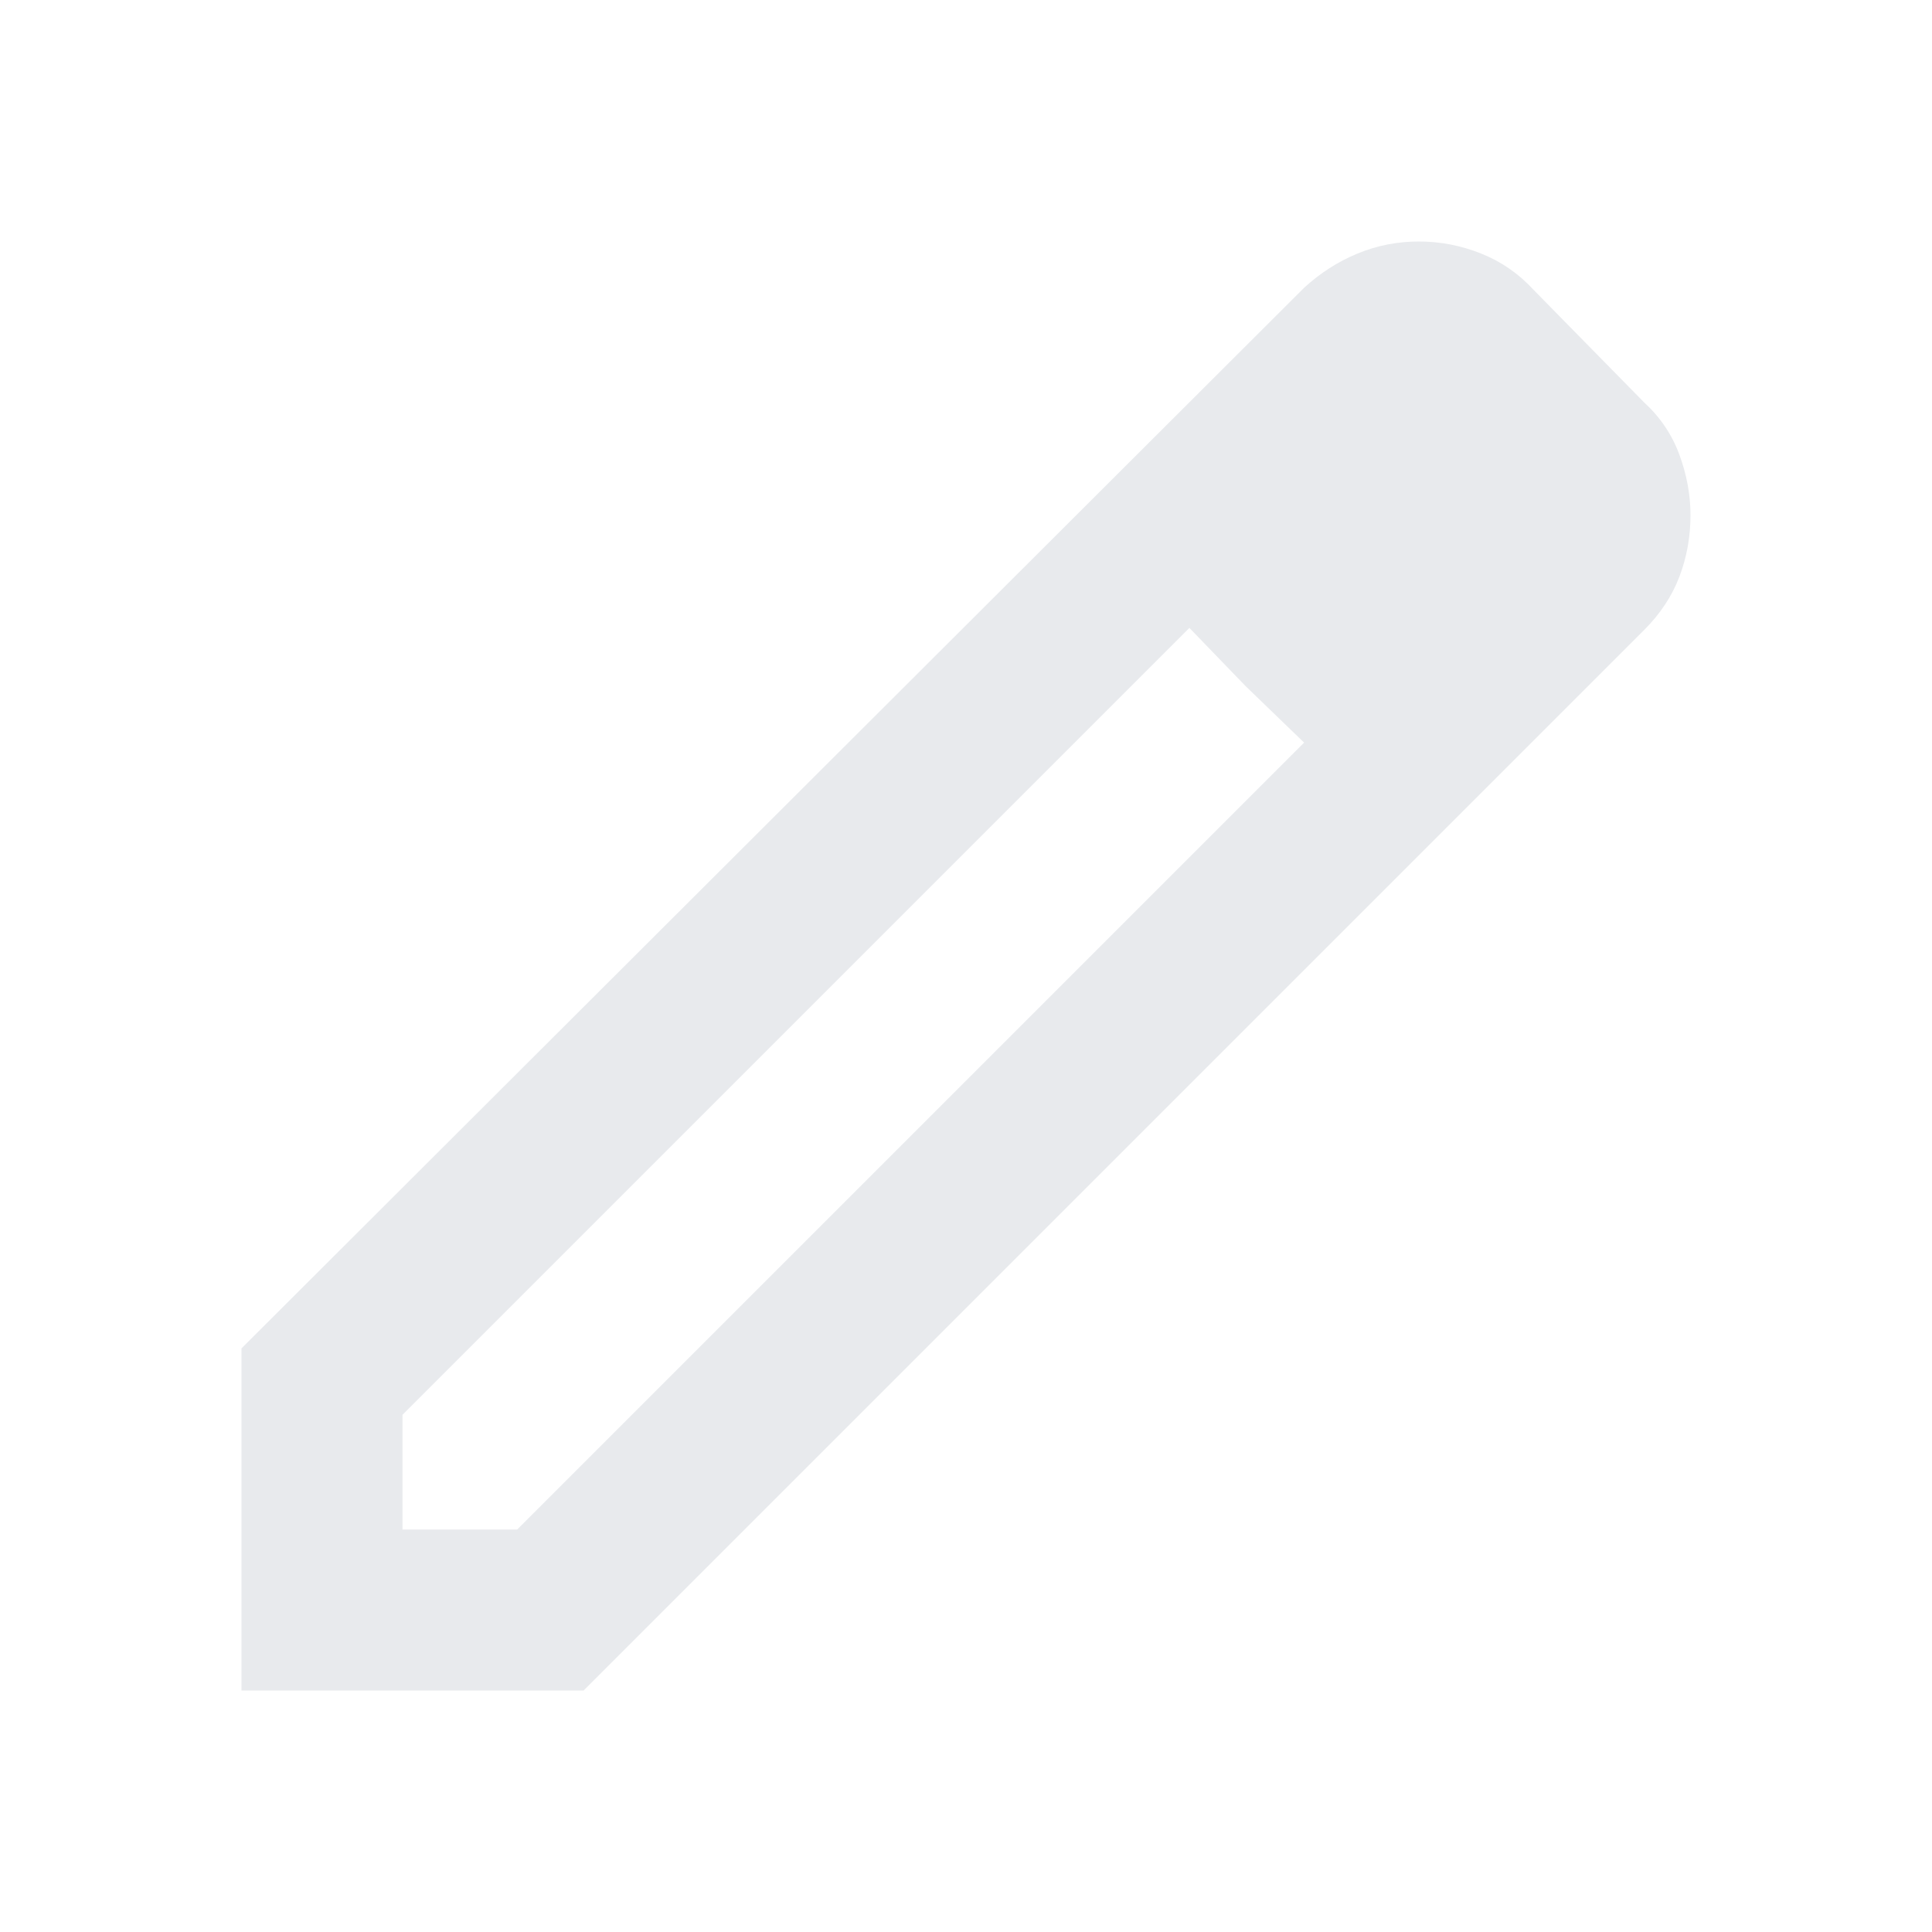
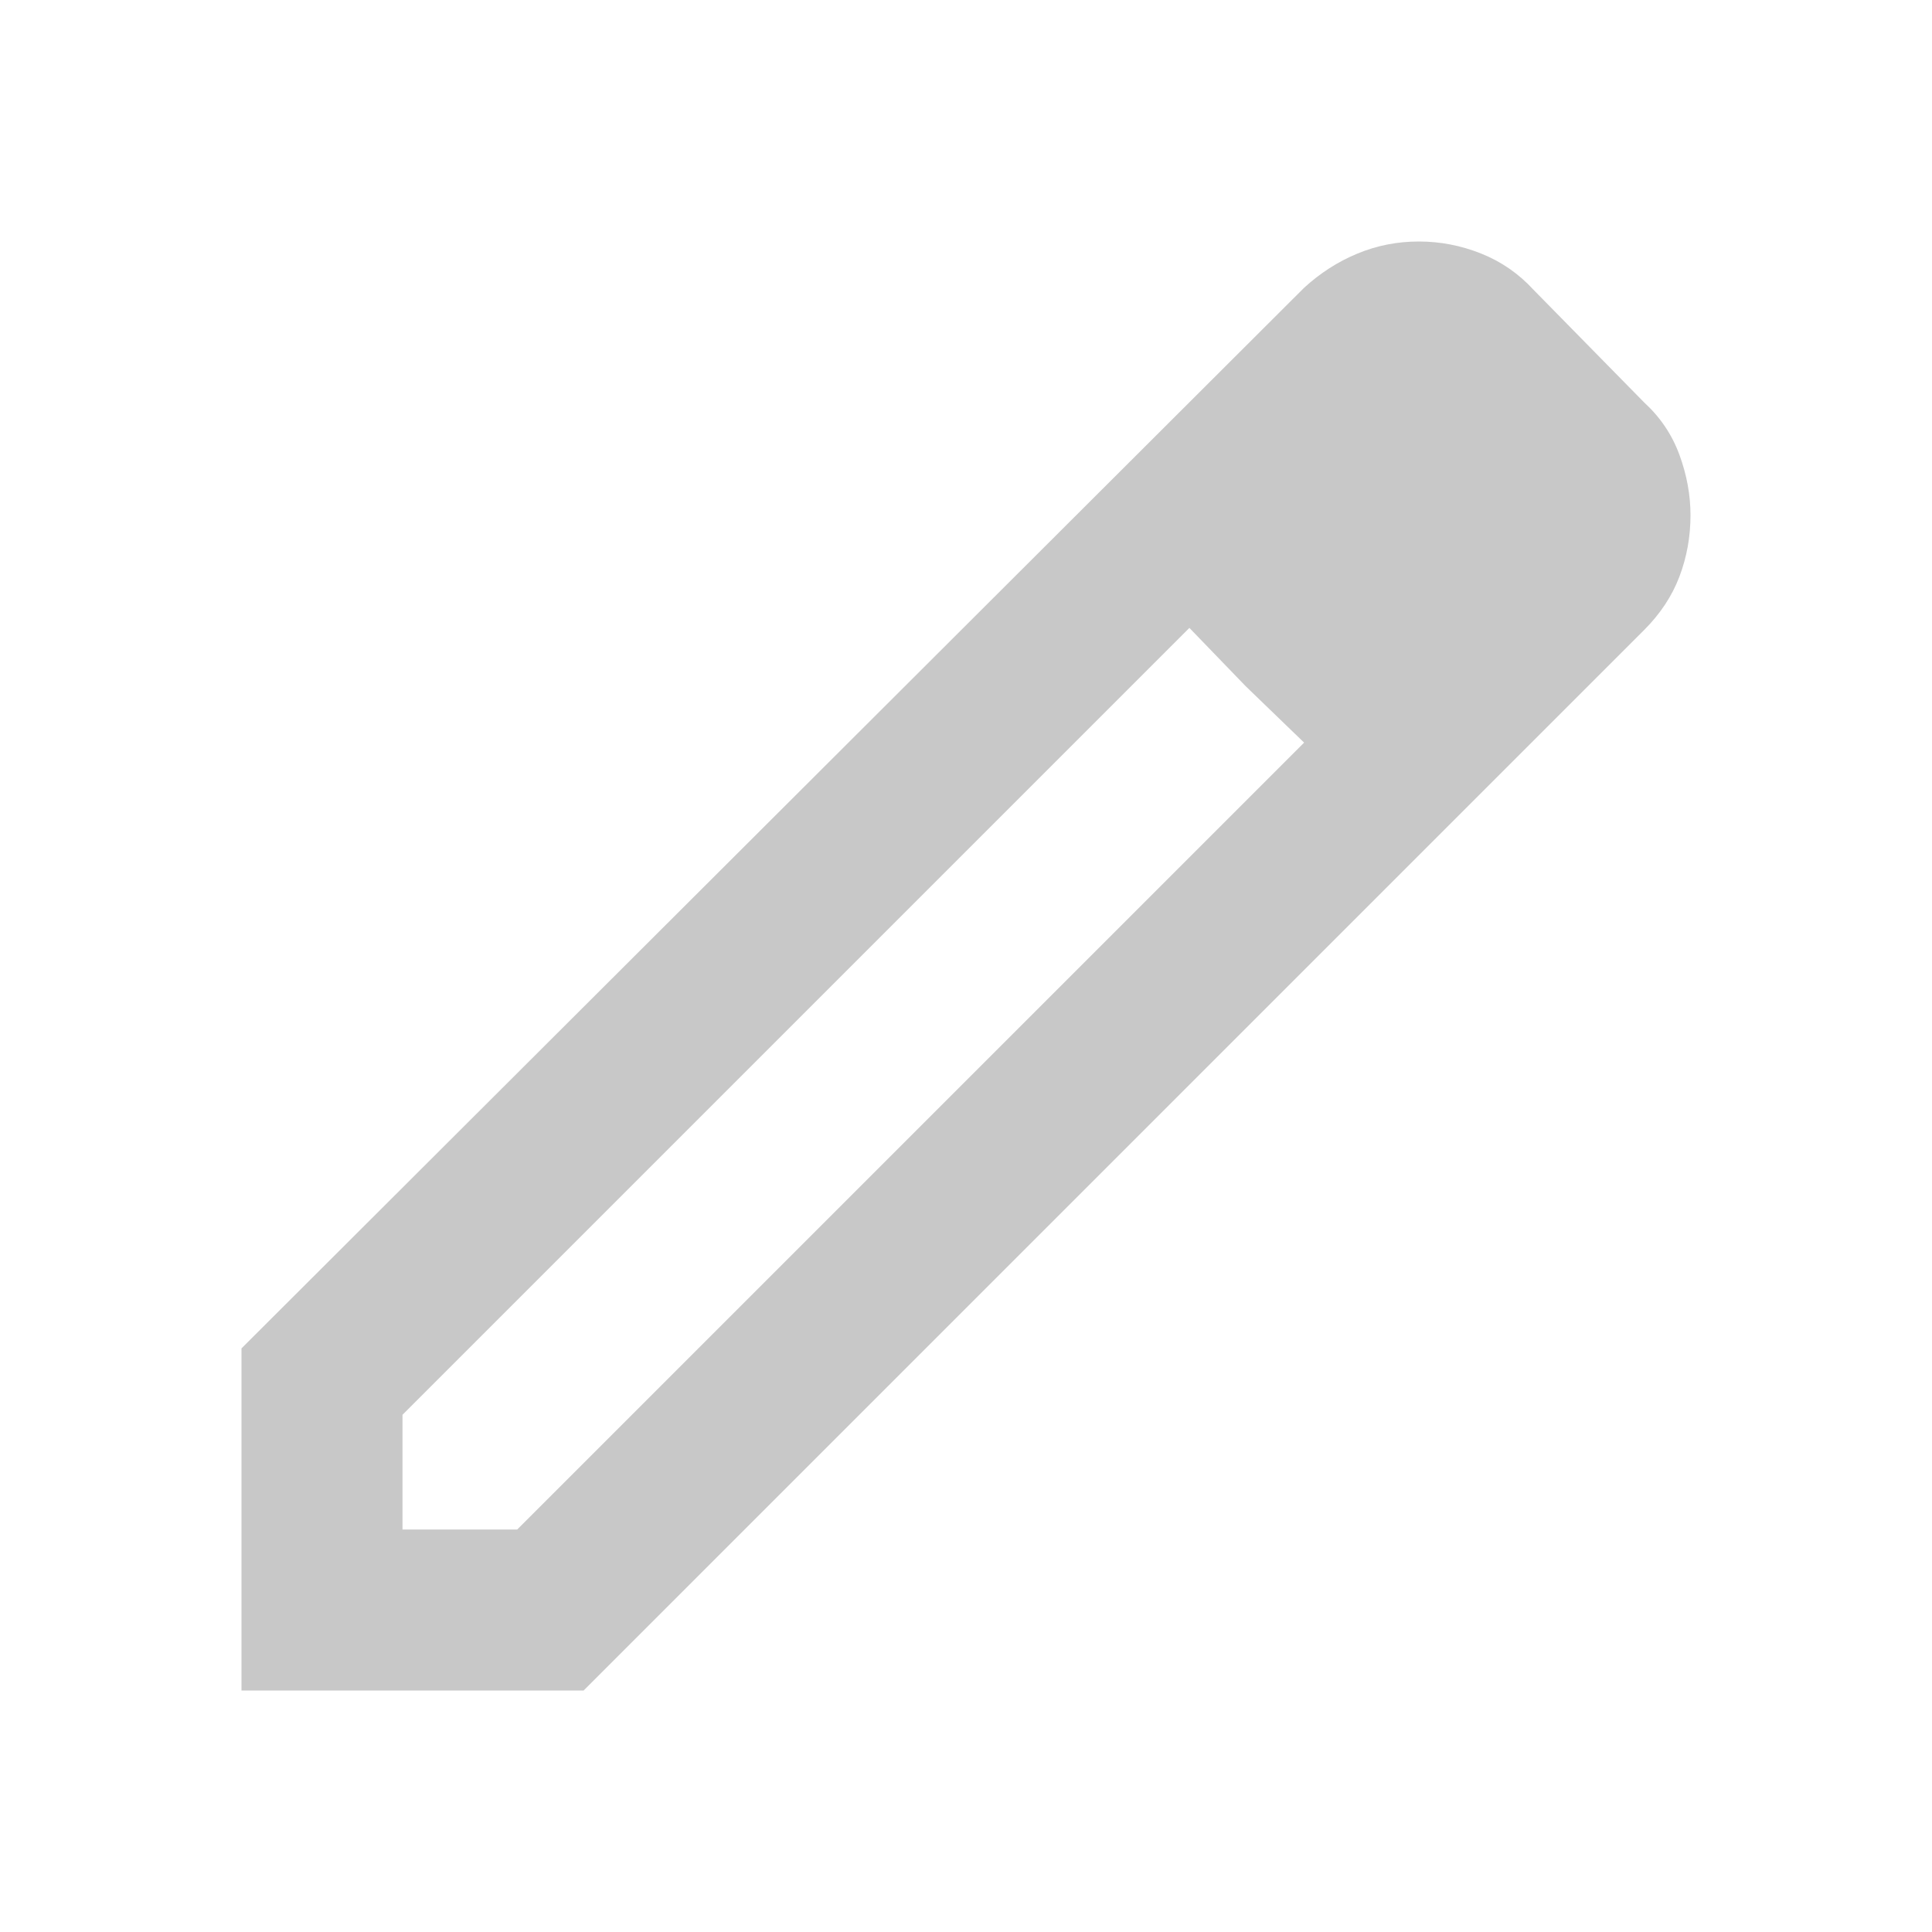
- <svg xmlns="http://www.w3.org/2000/svg" height="24px" viewBox="0 -960 960 960" width="24px" fill="#e8eaed">
+ <svg xmlns="http://www.w3.org/2000/svg" height="24px" viewBox="0 -960 960 960" width="24px" fill="#C8c8c8">
  <path d="M200-200h57l391-391-57-57-391 391v57Zm-80 80v-170l528-527q12-11 26.5-17t30.5-6q16 0 31 6t26 18l55 56q12 11 17.5 26t5.5 30q0 16-5.5 30.5T817-647L290-120H120Zm640-584-56-56 56 56Zm-141 85-28-29 57 57-29-28Z" />
</svg>
